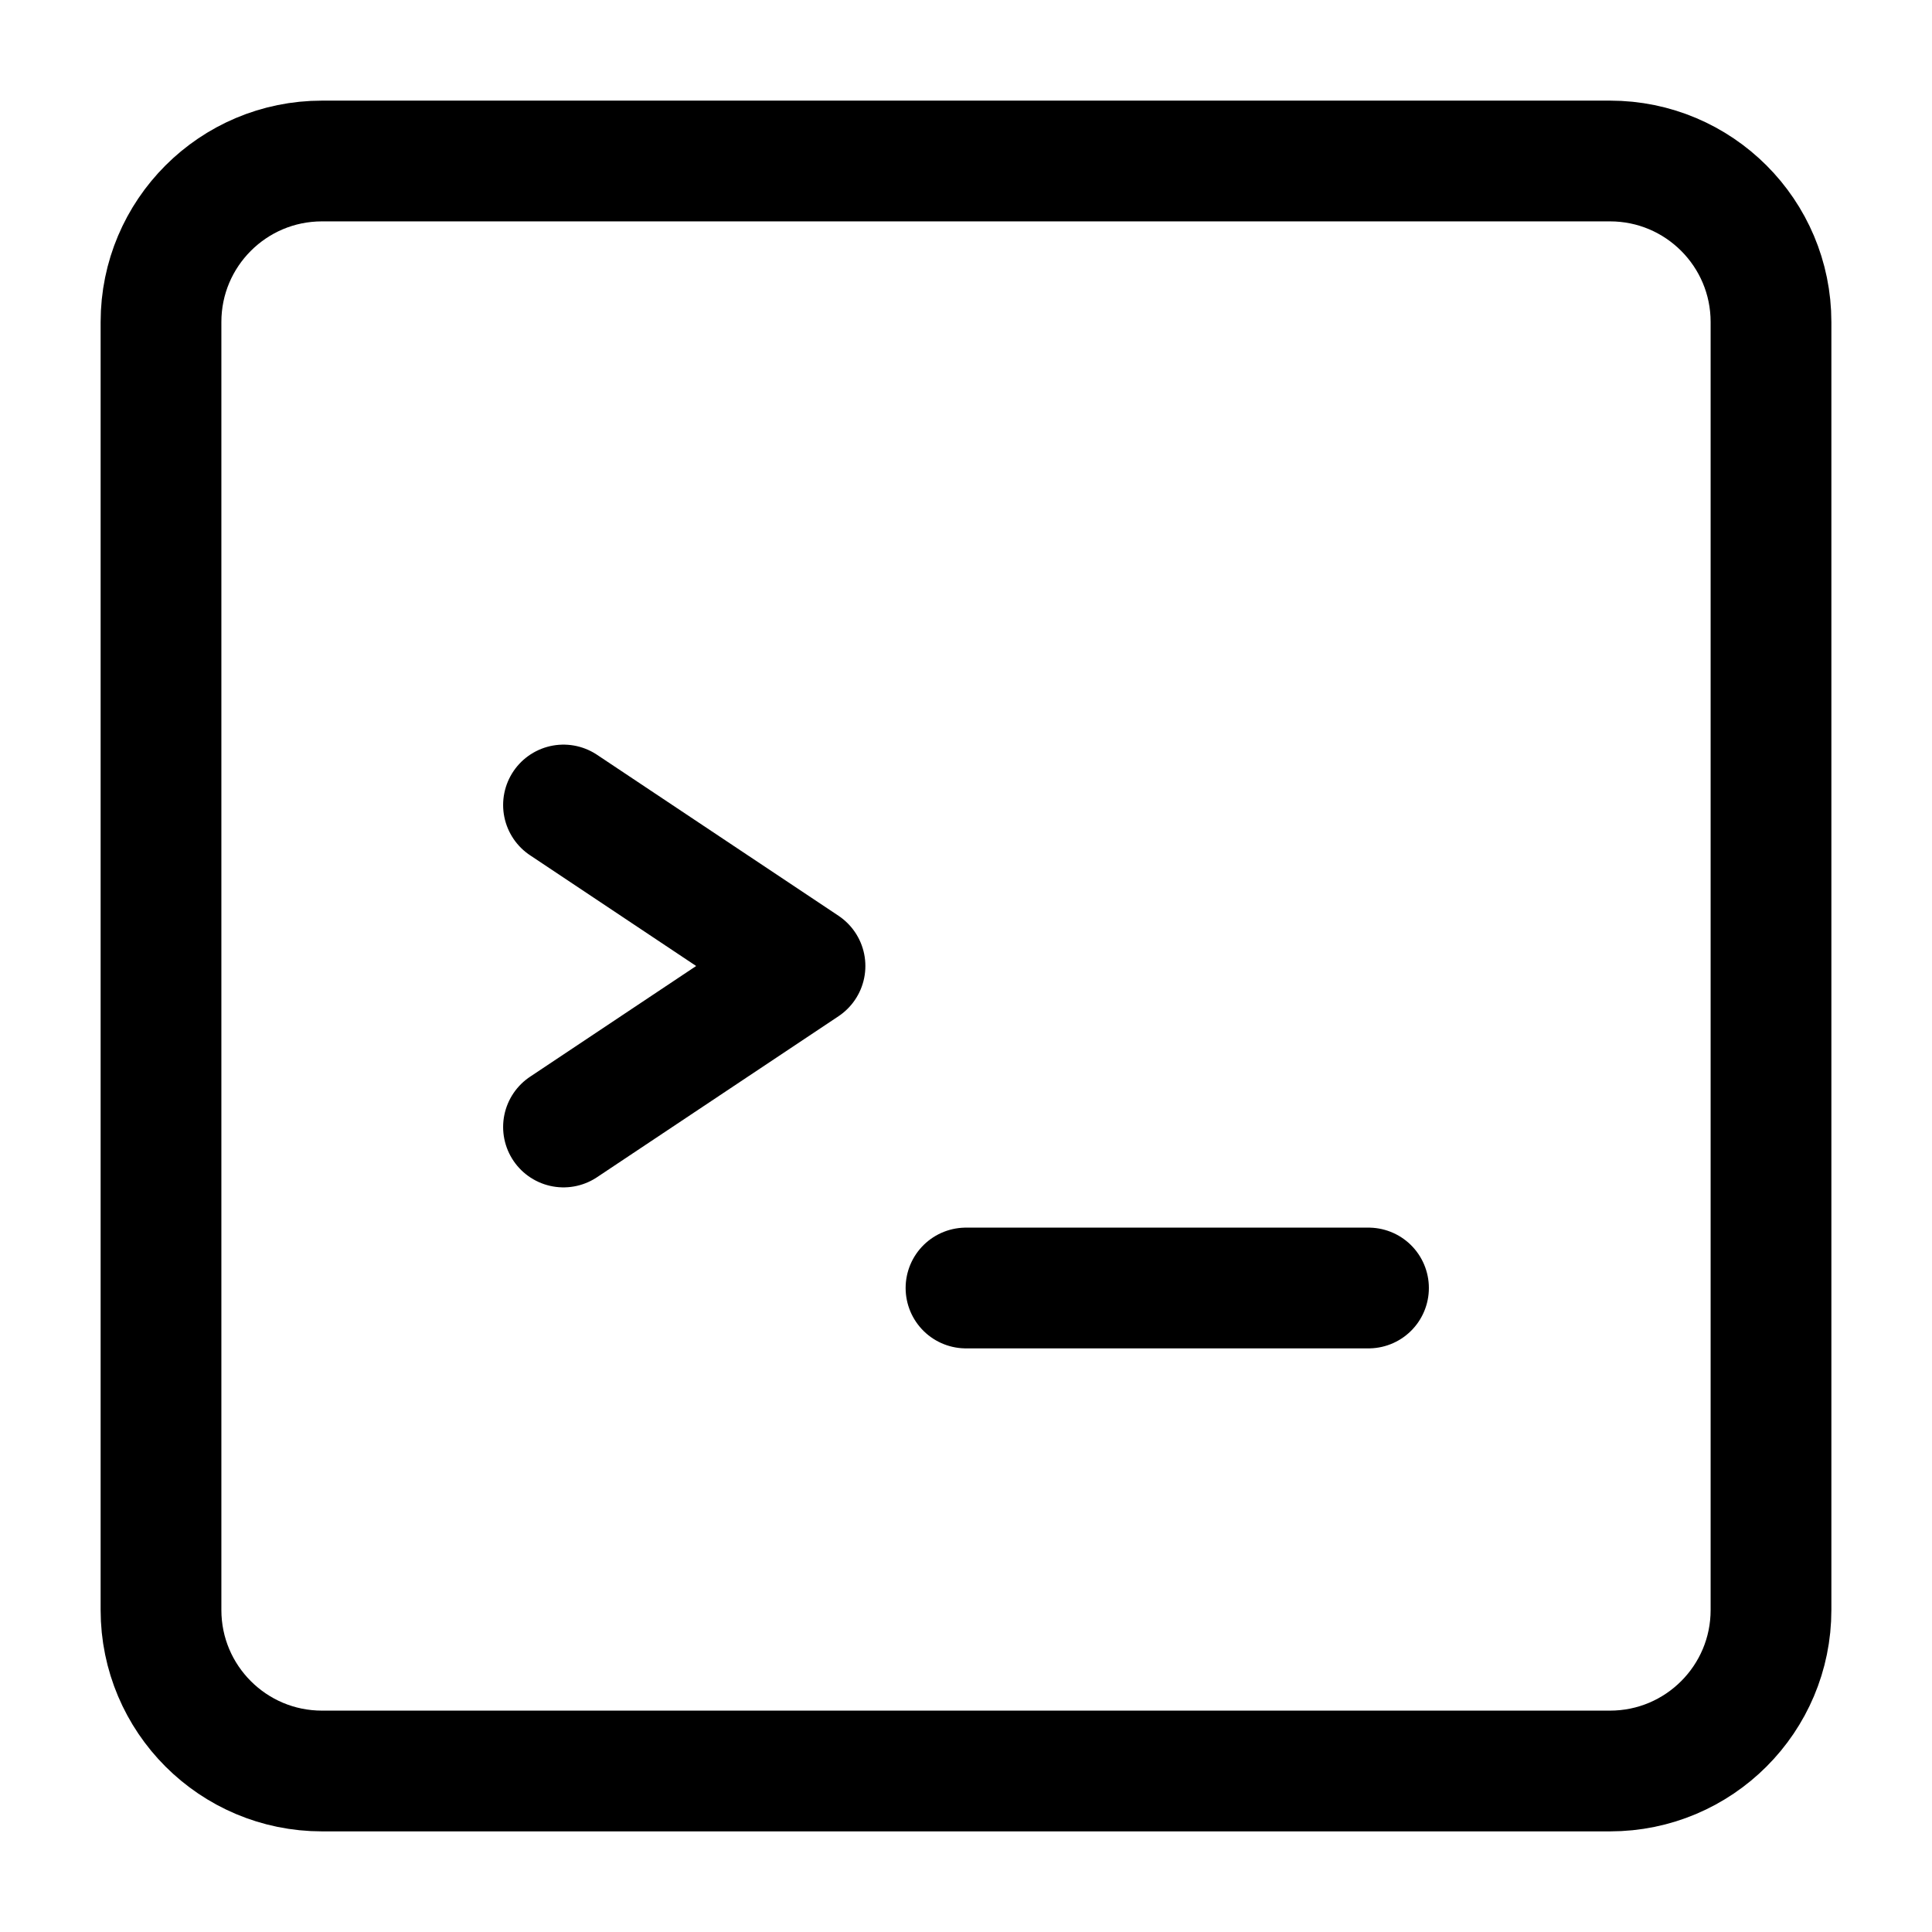
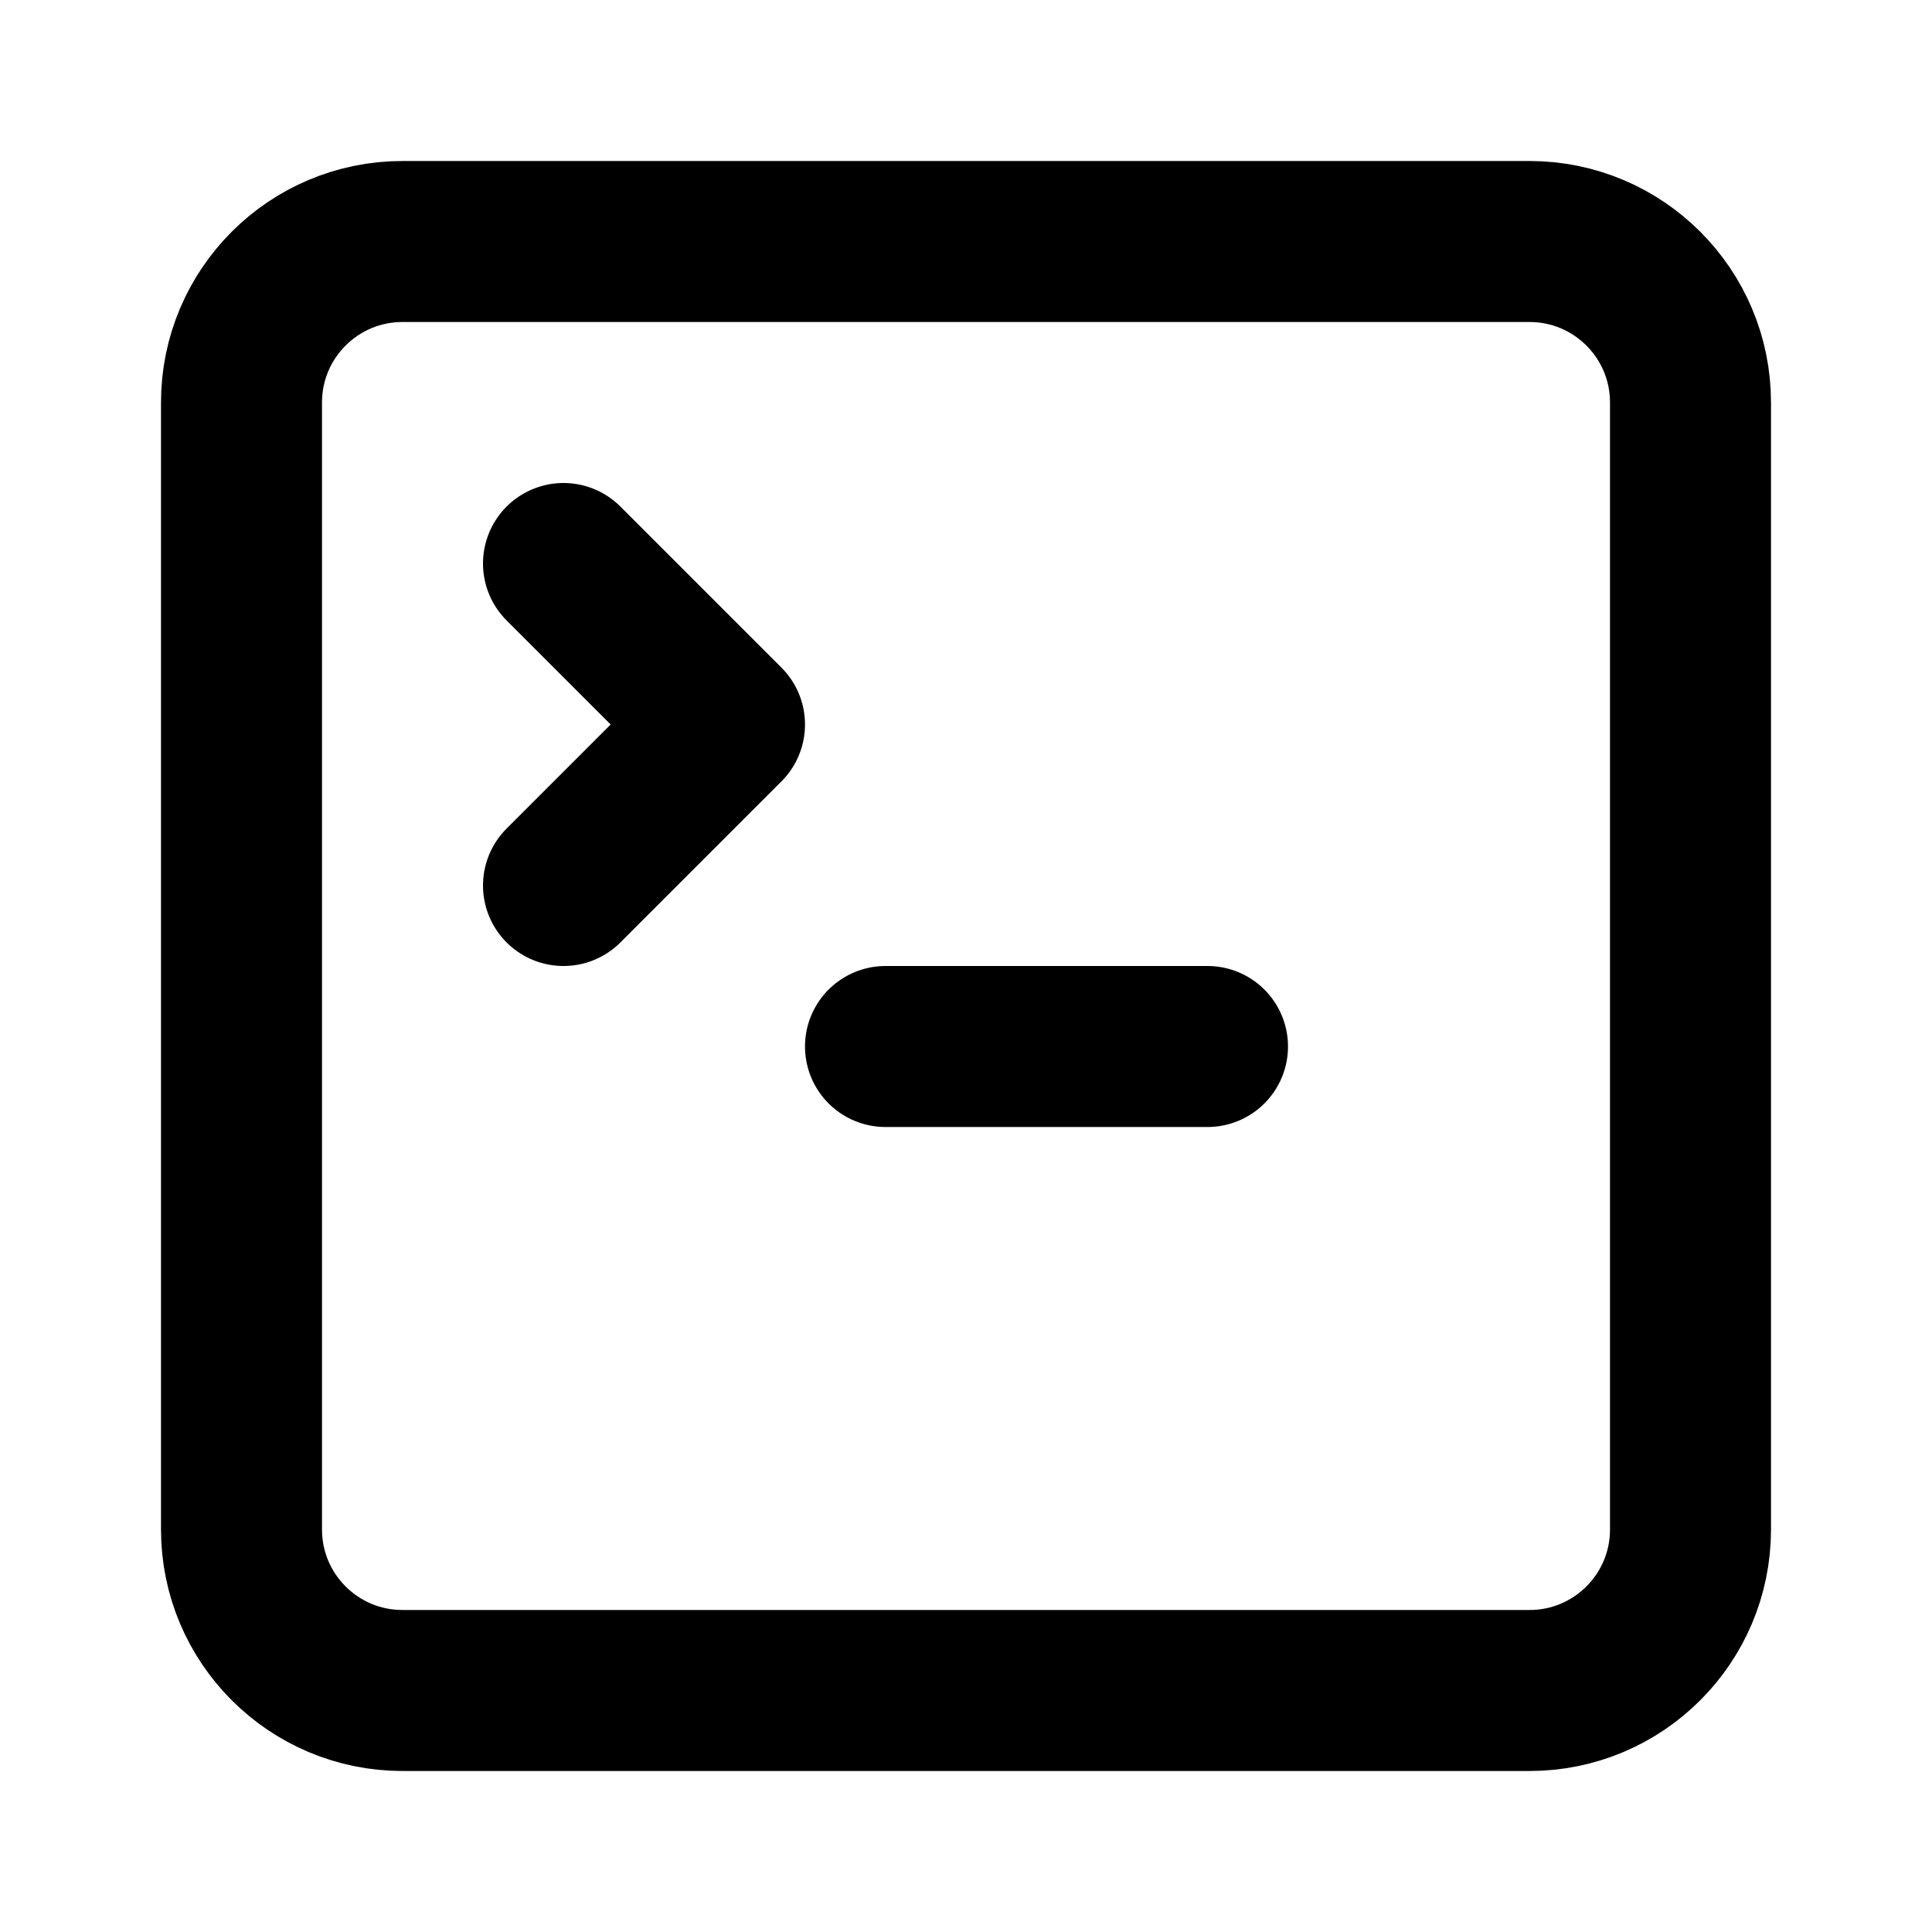
- <svg xmlns="http://www.w3.org/2000/svg" width="24" height="24" viewBox="0 0 24 24" fill="none">
-   <rect x="2" y="2" width="20" height="20" rx="2" stroke="currentColor" stroke-width="1.5" />
-   <path d="m7 10 3 2-3 2" stroke="currentColor" stroke-width="1.5" stroke-linecap="round" stroke-linejoin="round" />
-   <path d="M12 16h5" stroke="currentColor" stroke-width="1.5" stroke-linecap="round" />
+ <svg xmlns="http://www.w3.org/2000/svg" width="24" height="24" viewBox="0 0 24 24" fill="none" stroke="currentColor" stroke-width="2" stroke-linecap="round" stroke-linejoin="round">
+   <path d="m7 11 2-2-2-2" />
+   <path d="M11 13h4" />
+   <rect width="18" height="18" x="3" y="3" rx="2" ry="2" />
</svg>
